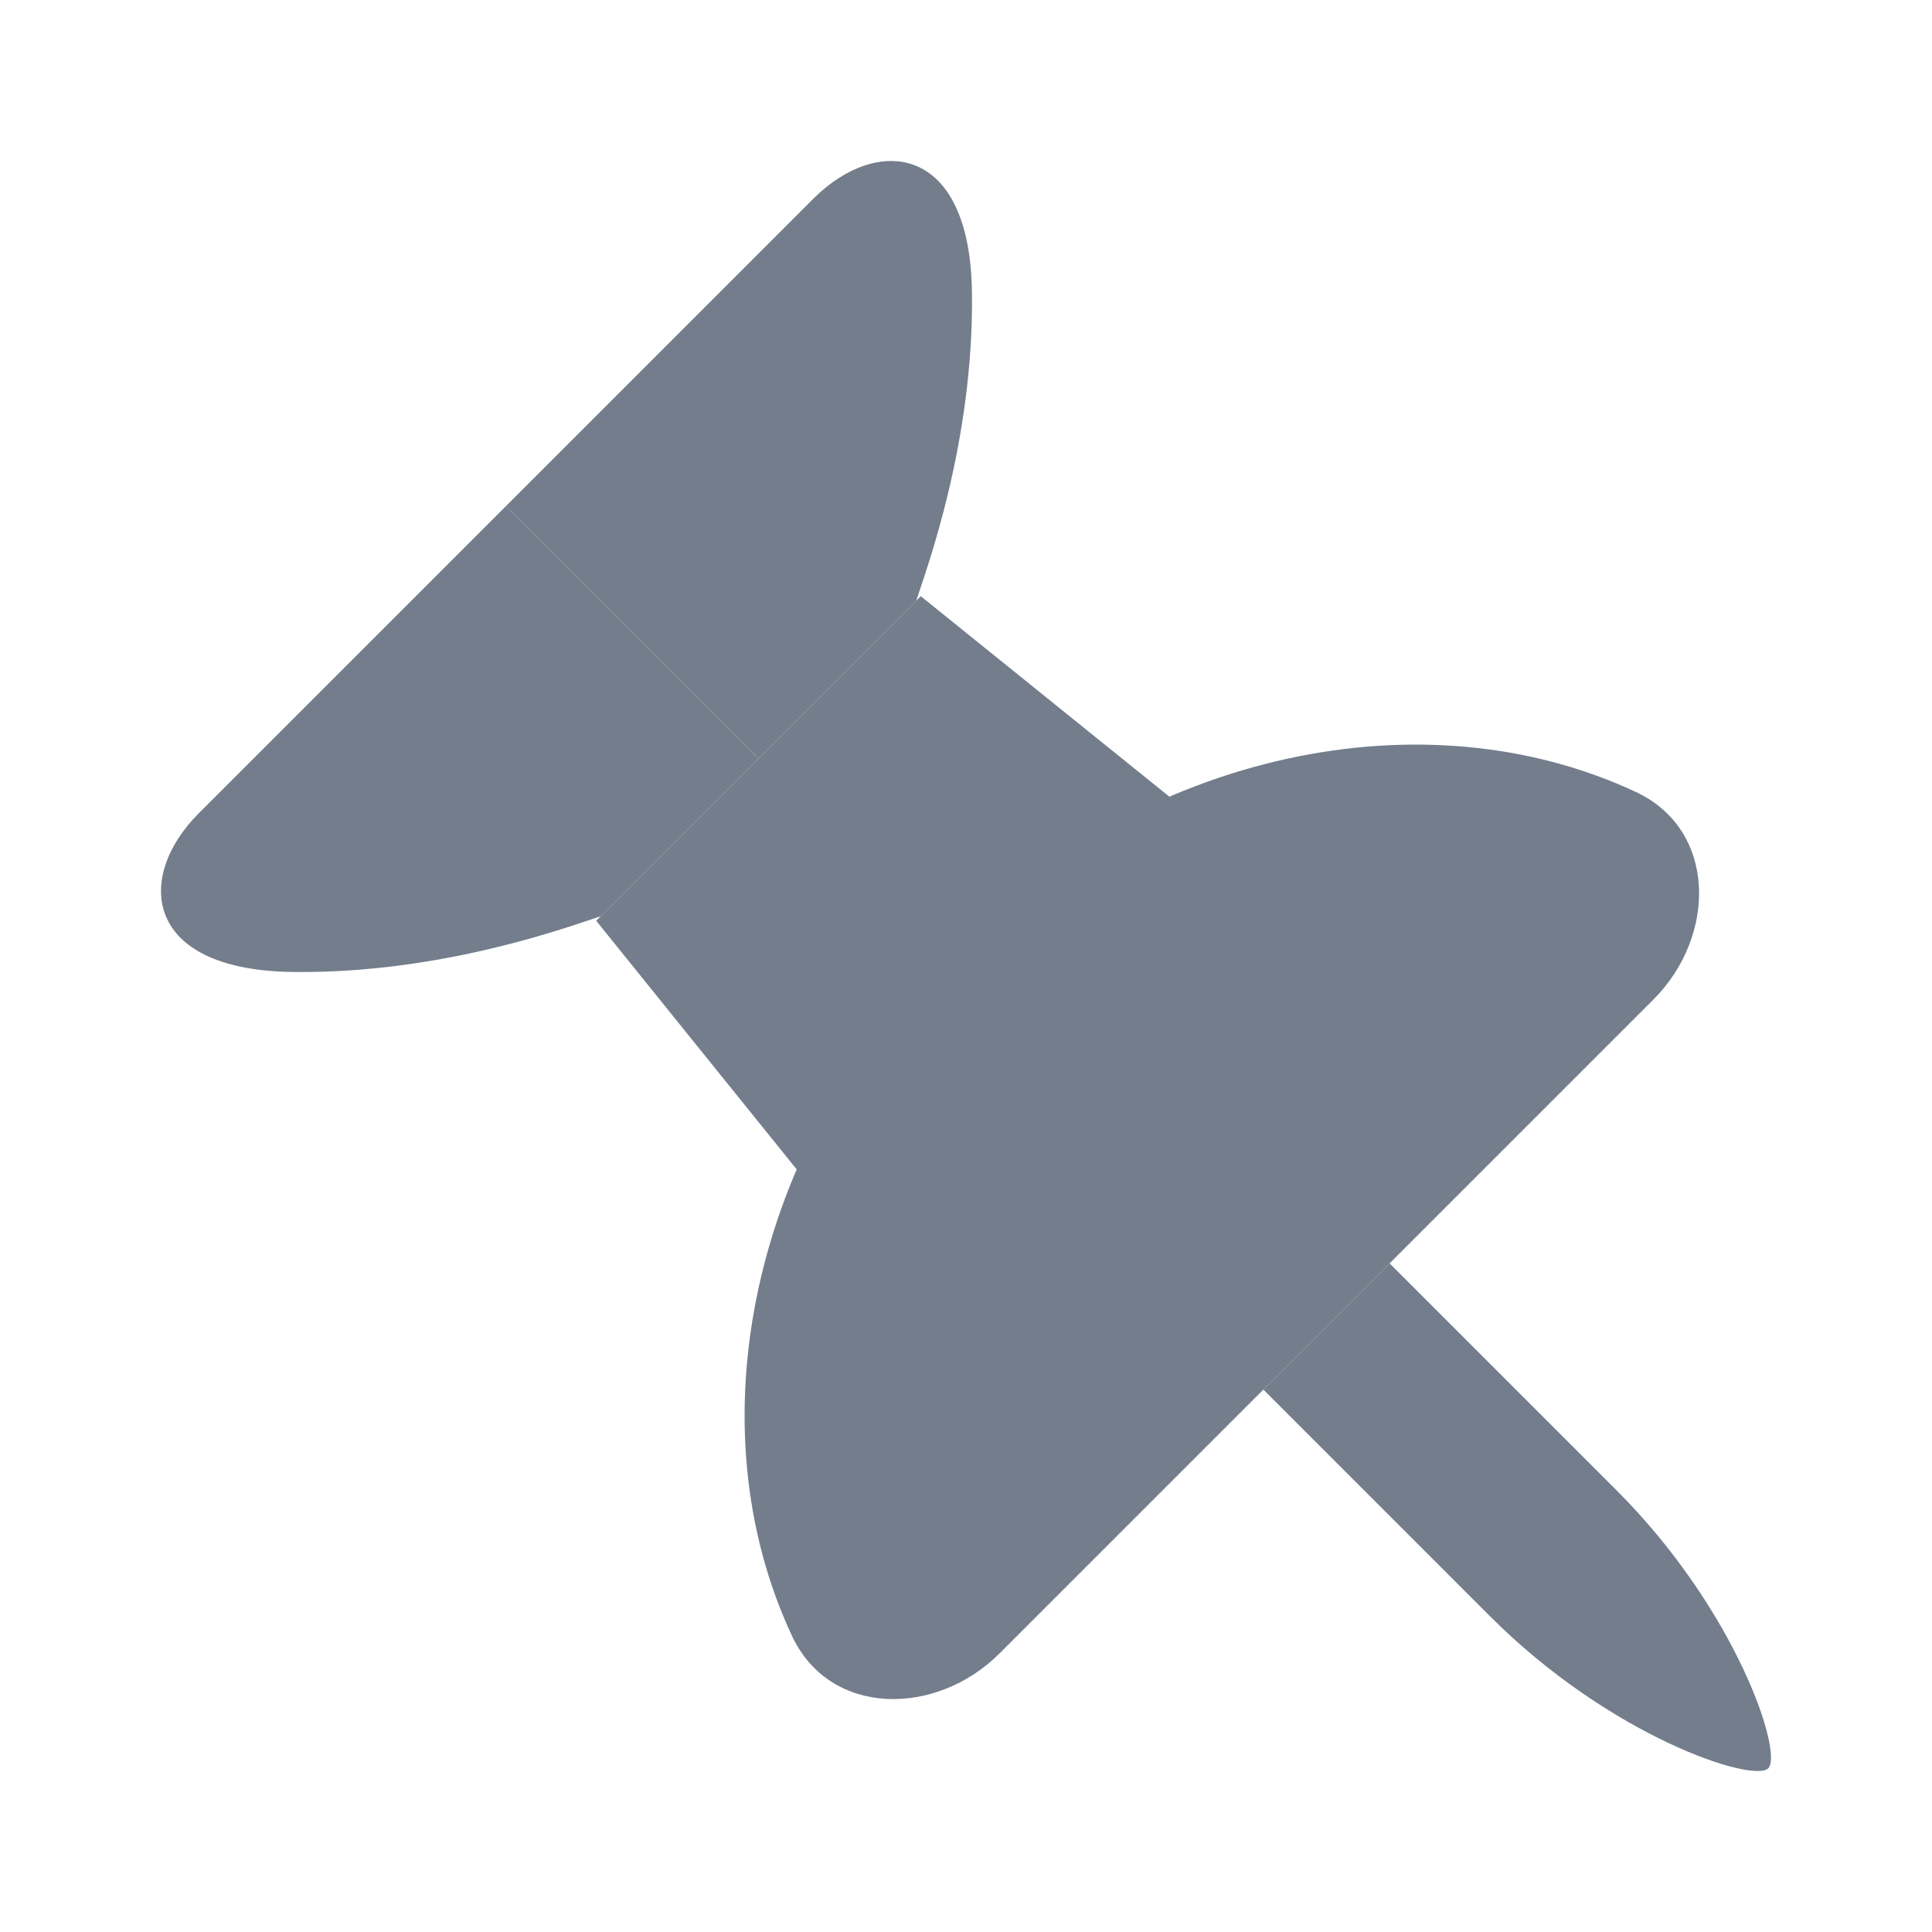
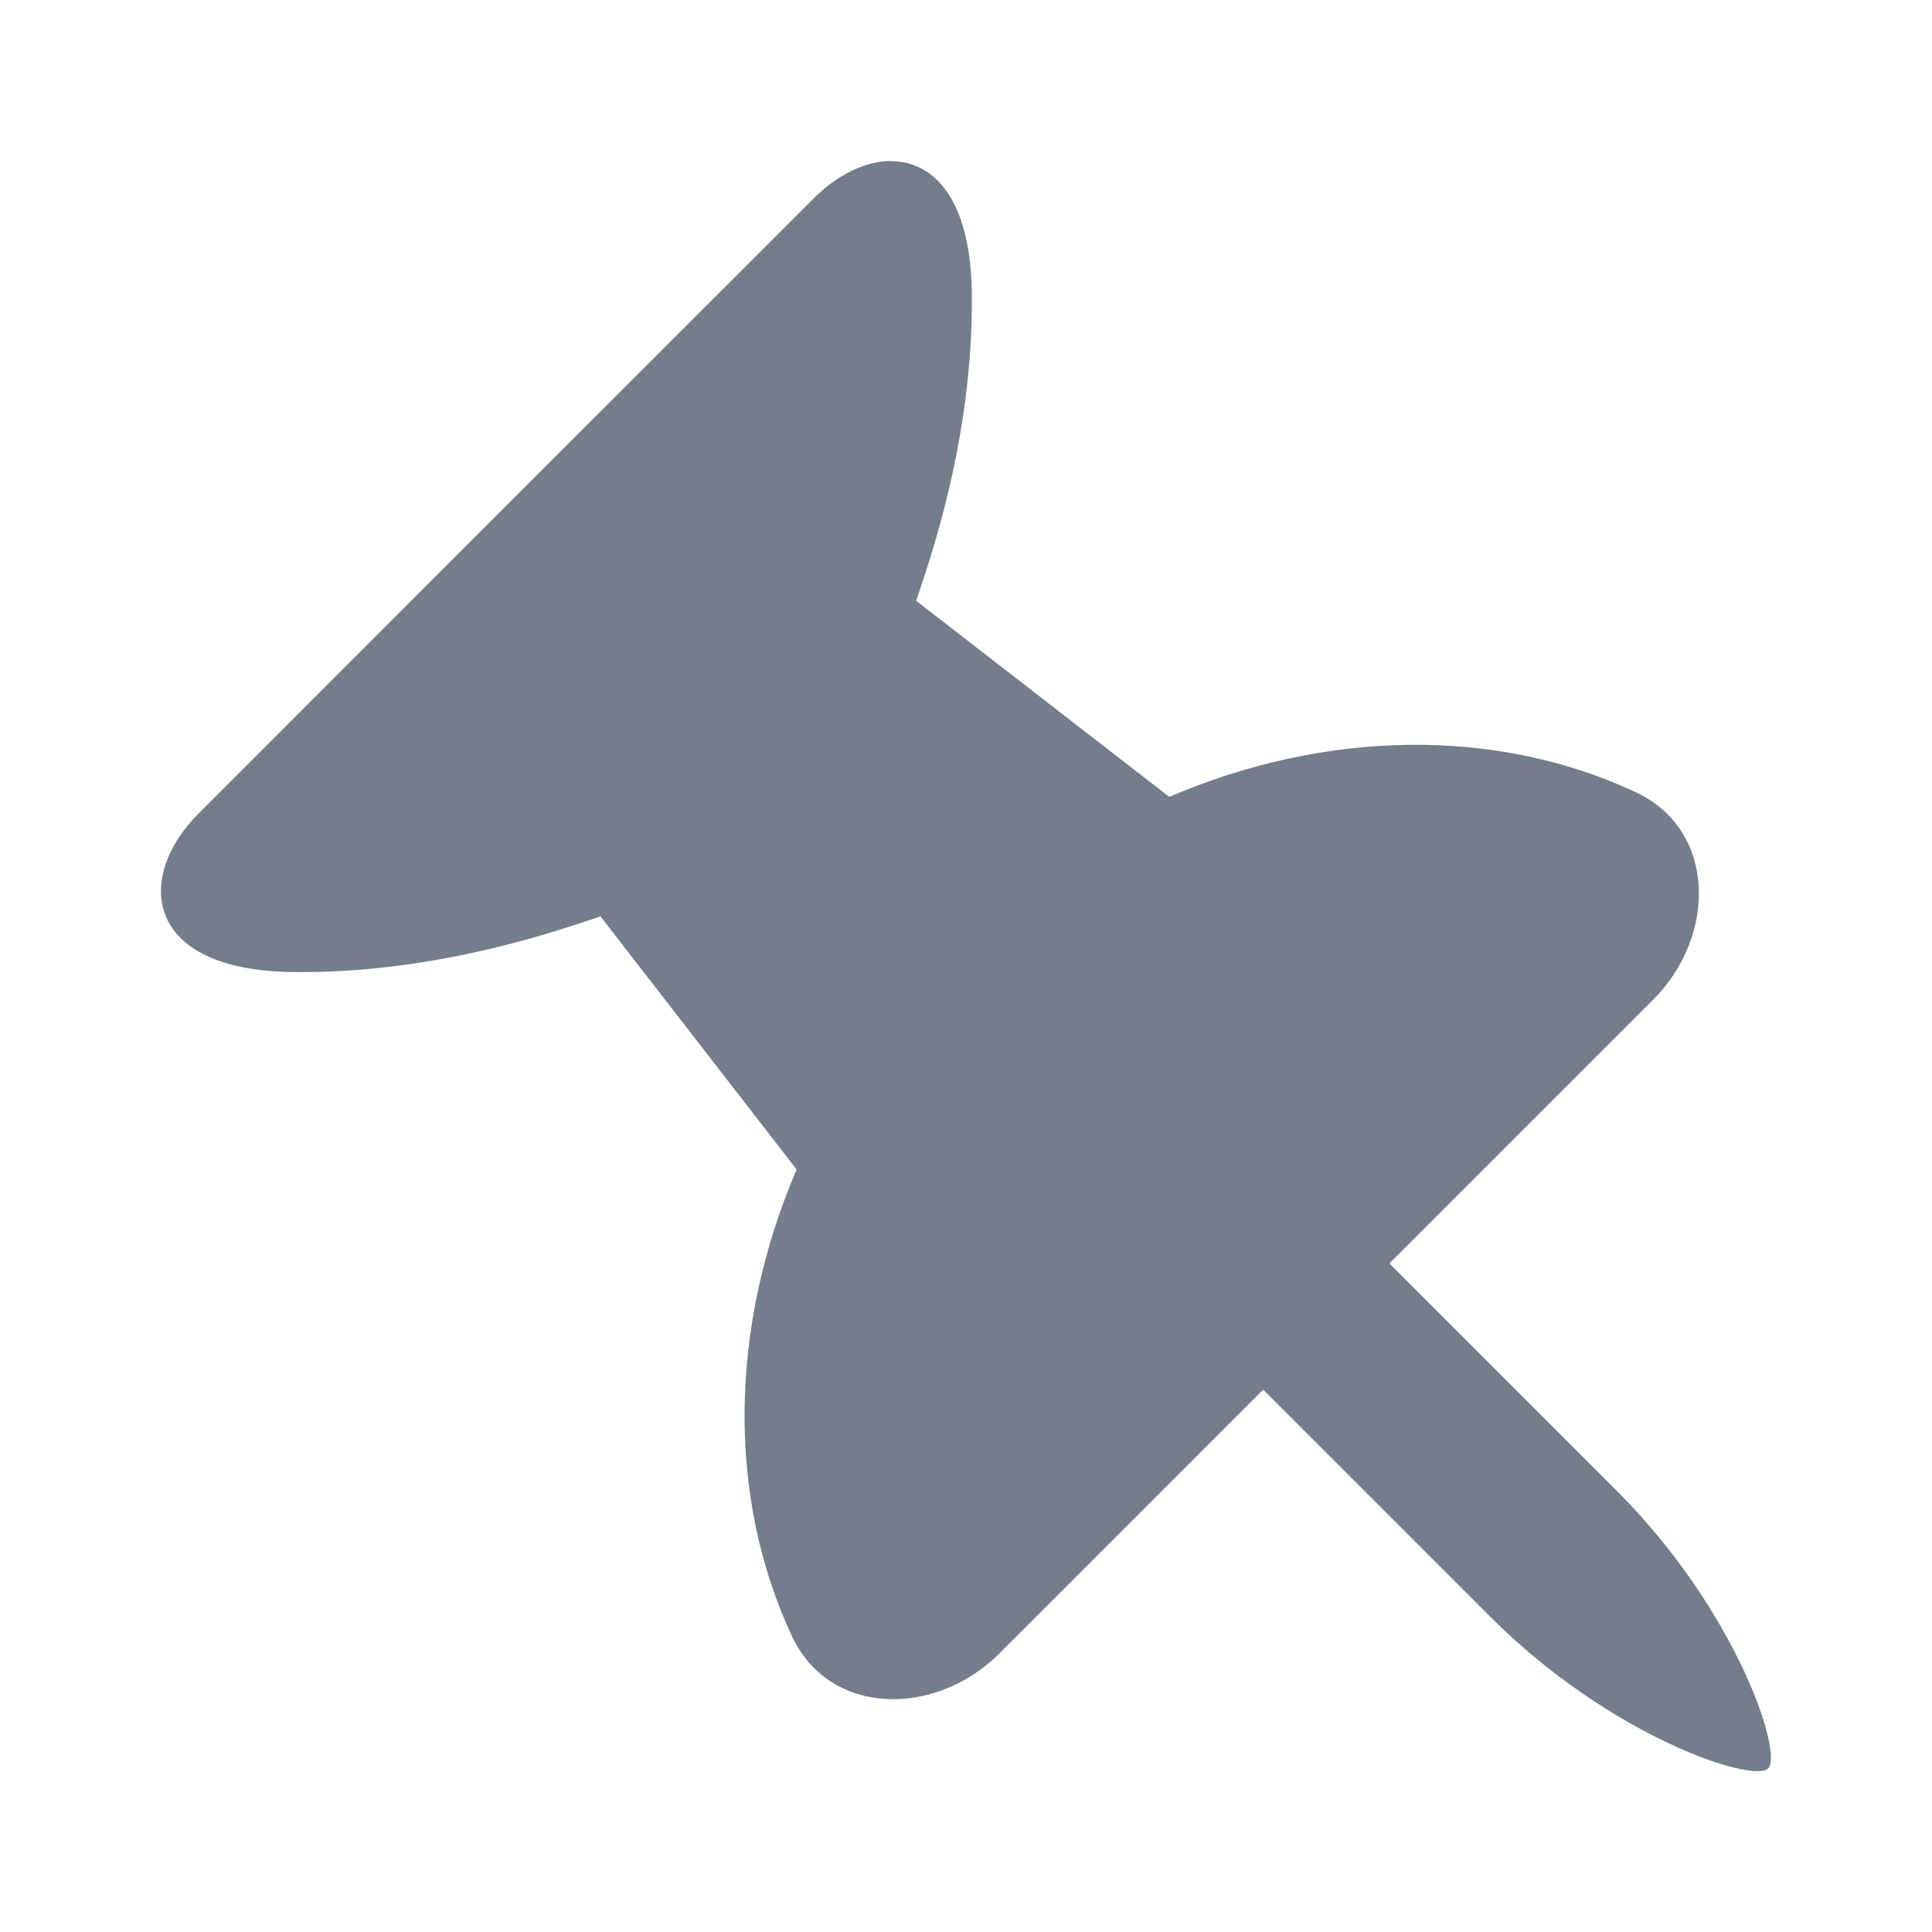
<svg xmlns="http://www.w3.org/2000/svg" width="24" height="24" viewBox="0 0 24 24" fill="none">
-   <path d="M18.515 20.083L15.694 17.262L17.262 15.694L20.083 18.515C21.574 20.006 22.153 21.779 21.966 21.966C21.779 22.153 20.006 21.574 18.515 20.083Z" fill="#737D8C" />
-   <path d="M7.462 11.382C7.077 11.506 5.491 12.099 3.634 12.074C1.777 12.05 1.678 10.894 2.468 10.104L6.286 6.286L9.422 9.422L7.462 11.382Z" fill="#737D8C" />
-   <path d="M11.382 7.462C11.506 7.077 12.099 5.491 12.074 3.634C12.05 1.777 10.894 1.678 10.104 2.468L6.286 6.286L9.422 9.422L11.382 7.462Z" fill="#737D8C" />
-   <path d="M7.406 11.438L11.438 7.406L14.91 10.206L10.206 14.91L7.406 11.438Z" fill="#737D8C" />
-   <path d="M11.774 11.774C9.311 14.237 8.618 17.712 9.838 20.321C10.31 21.331 11.629 21.327 12.417 20.539L20.539 12.417C21.327 11.629 21.331 10.31 20.321 9.838C17.711 8.618 14.237 9.311 11.774 11.774Z" fill="#737D8C" />
+   <path d="m11.068 2c-0.32 4.772e-4 -0.669 0.172-0.965 0.469-2.546 2.543-5.09 5.089-7.635 7.635-0.79 0.79-0.693 1.946 1.164 1.971 1.855 0.024 3.441-0.567 3.828-0.691l2.436 3.144c-0.835 1.946-0.869 4.062-0.059 5.795 0.472 1.01 1.79 1.005 2.578 0.217l3.277-3.277 2.822 2.822c1.491 1.491 3.264 2.07 3.451 1.883s-0.392-1.96-1.883-3.451l-2.822-2.822 3.277-3.277c0.788-0.788 0.791-2.106-0.219-2.578-1.733-0.81-3.847-0.776-5.793 0.059l-3.144-2.436c0.125-0.387 0.716-1.973 0.691-3.828-0.015-1.161-0.472-1.634-1.006-1.633z" fill="#737d8c" />
</svg>
